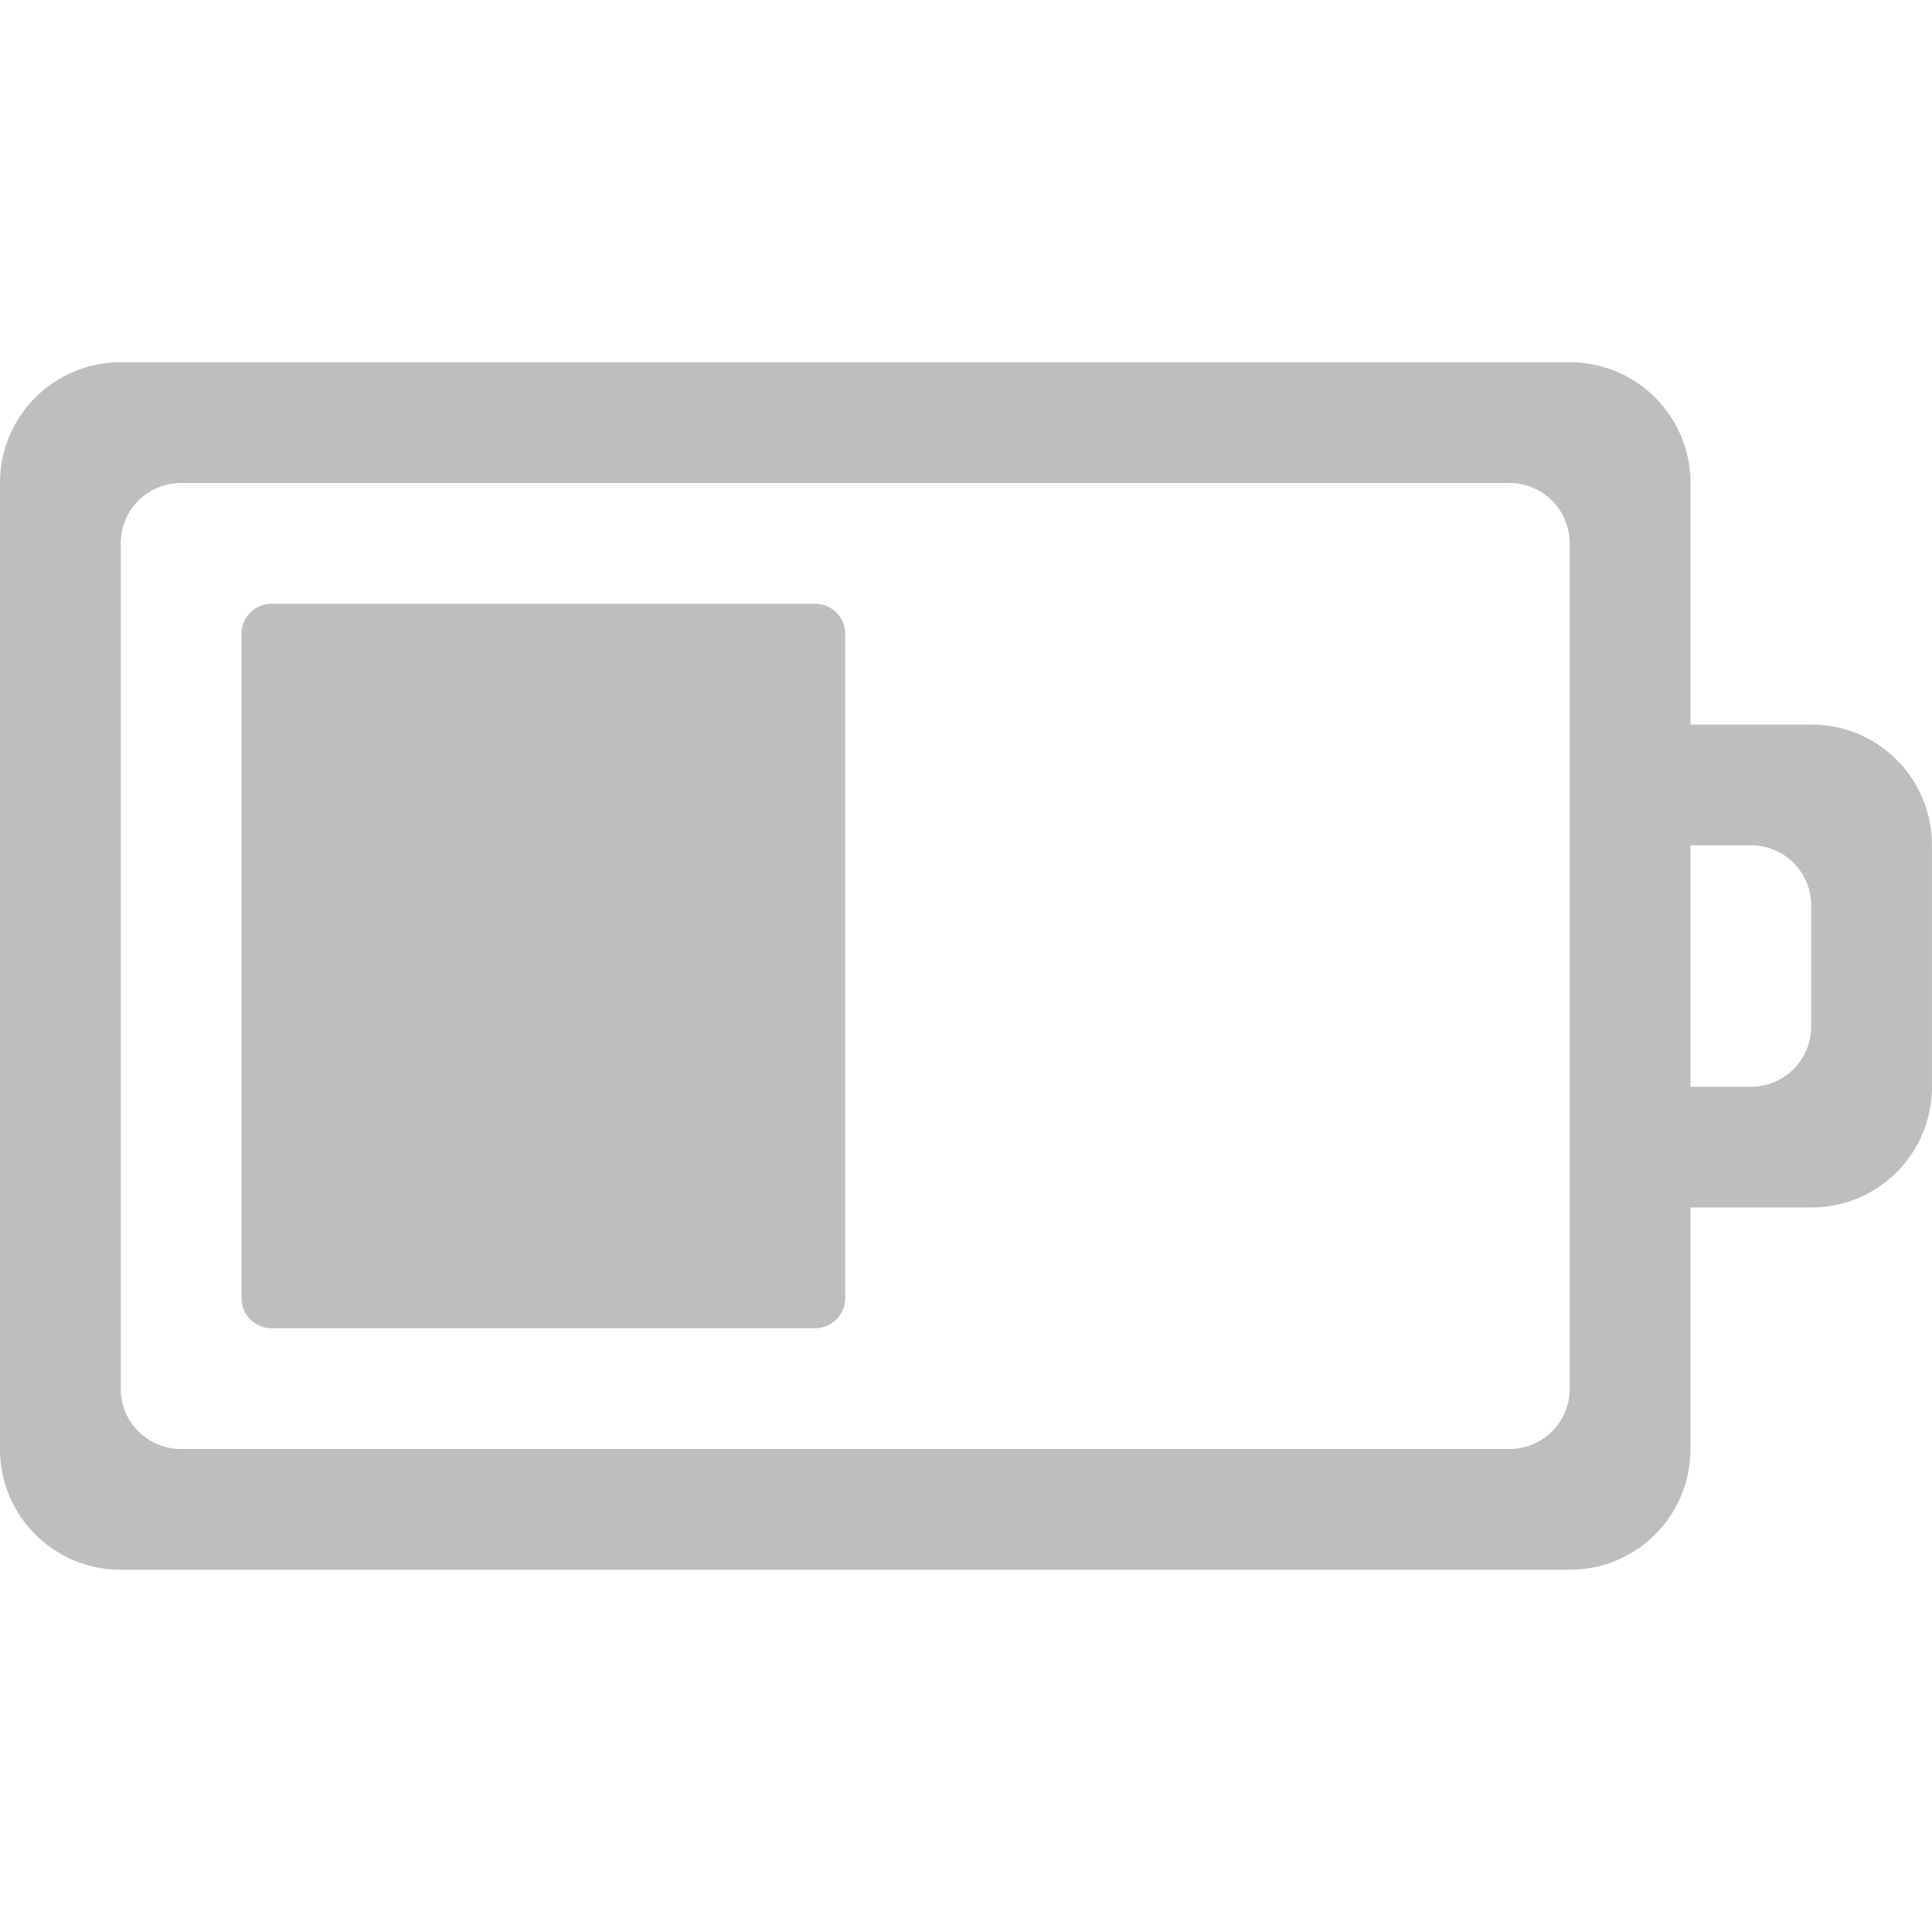
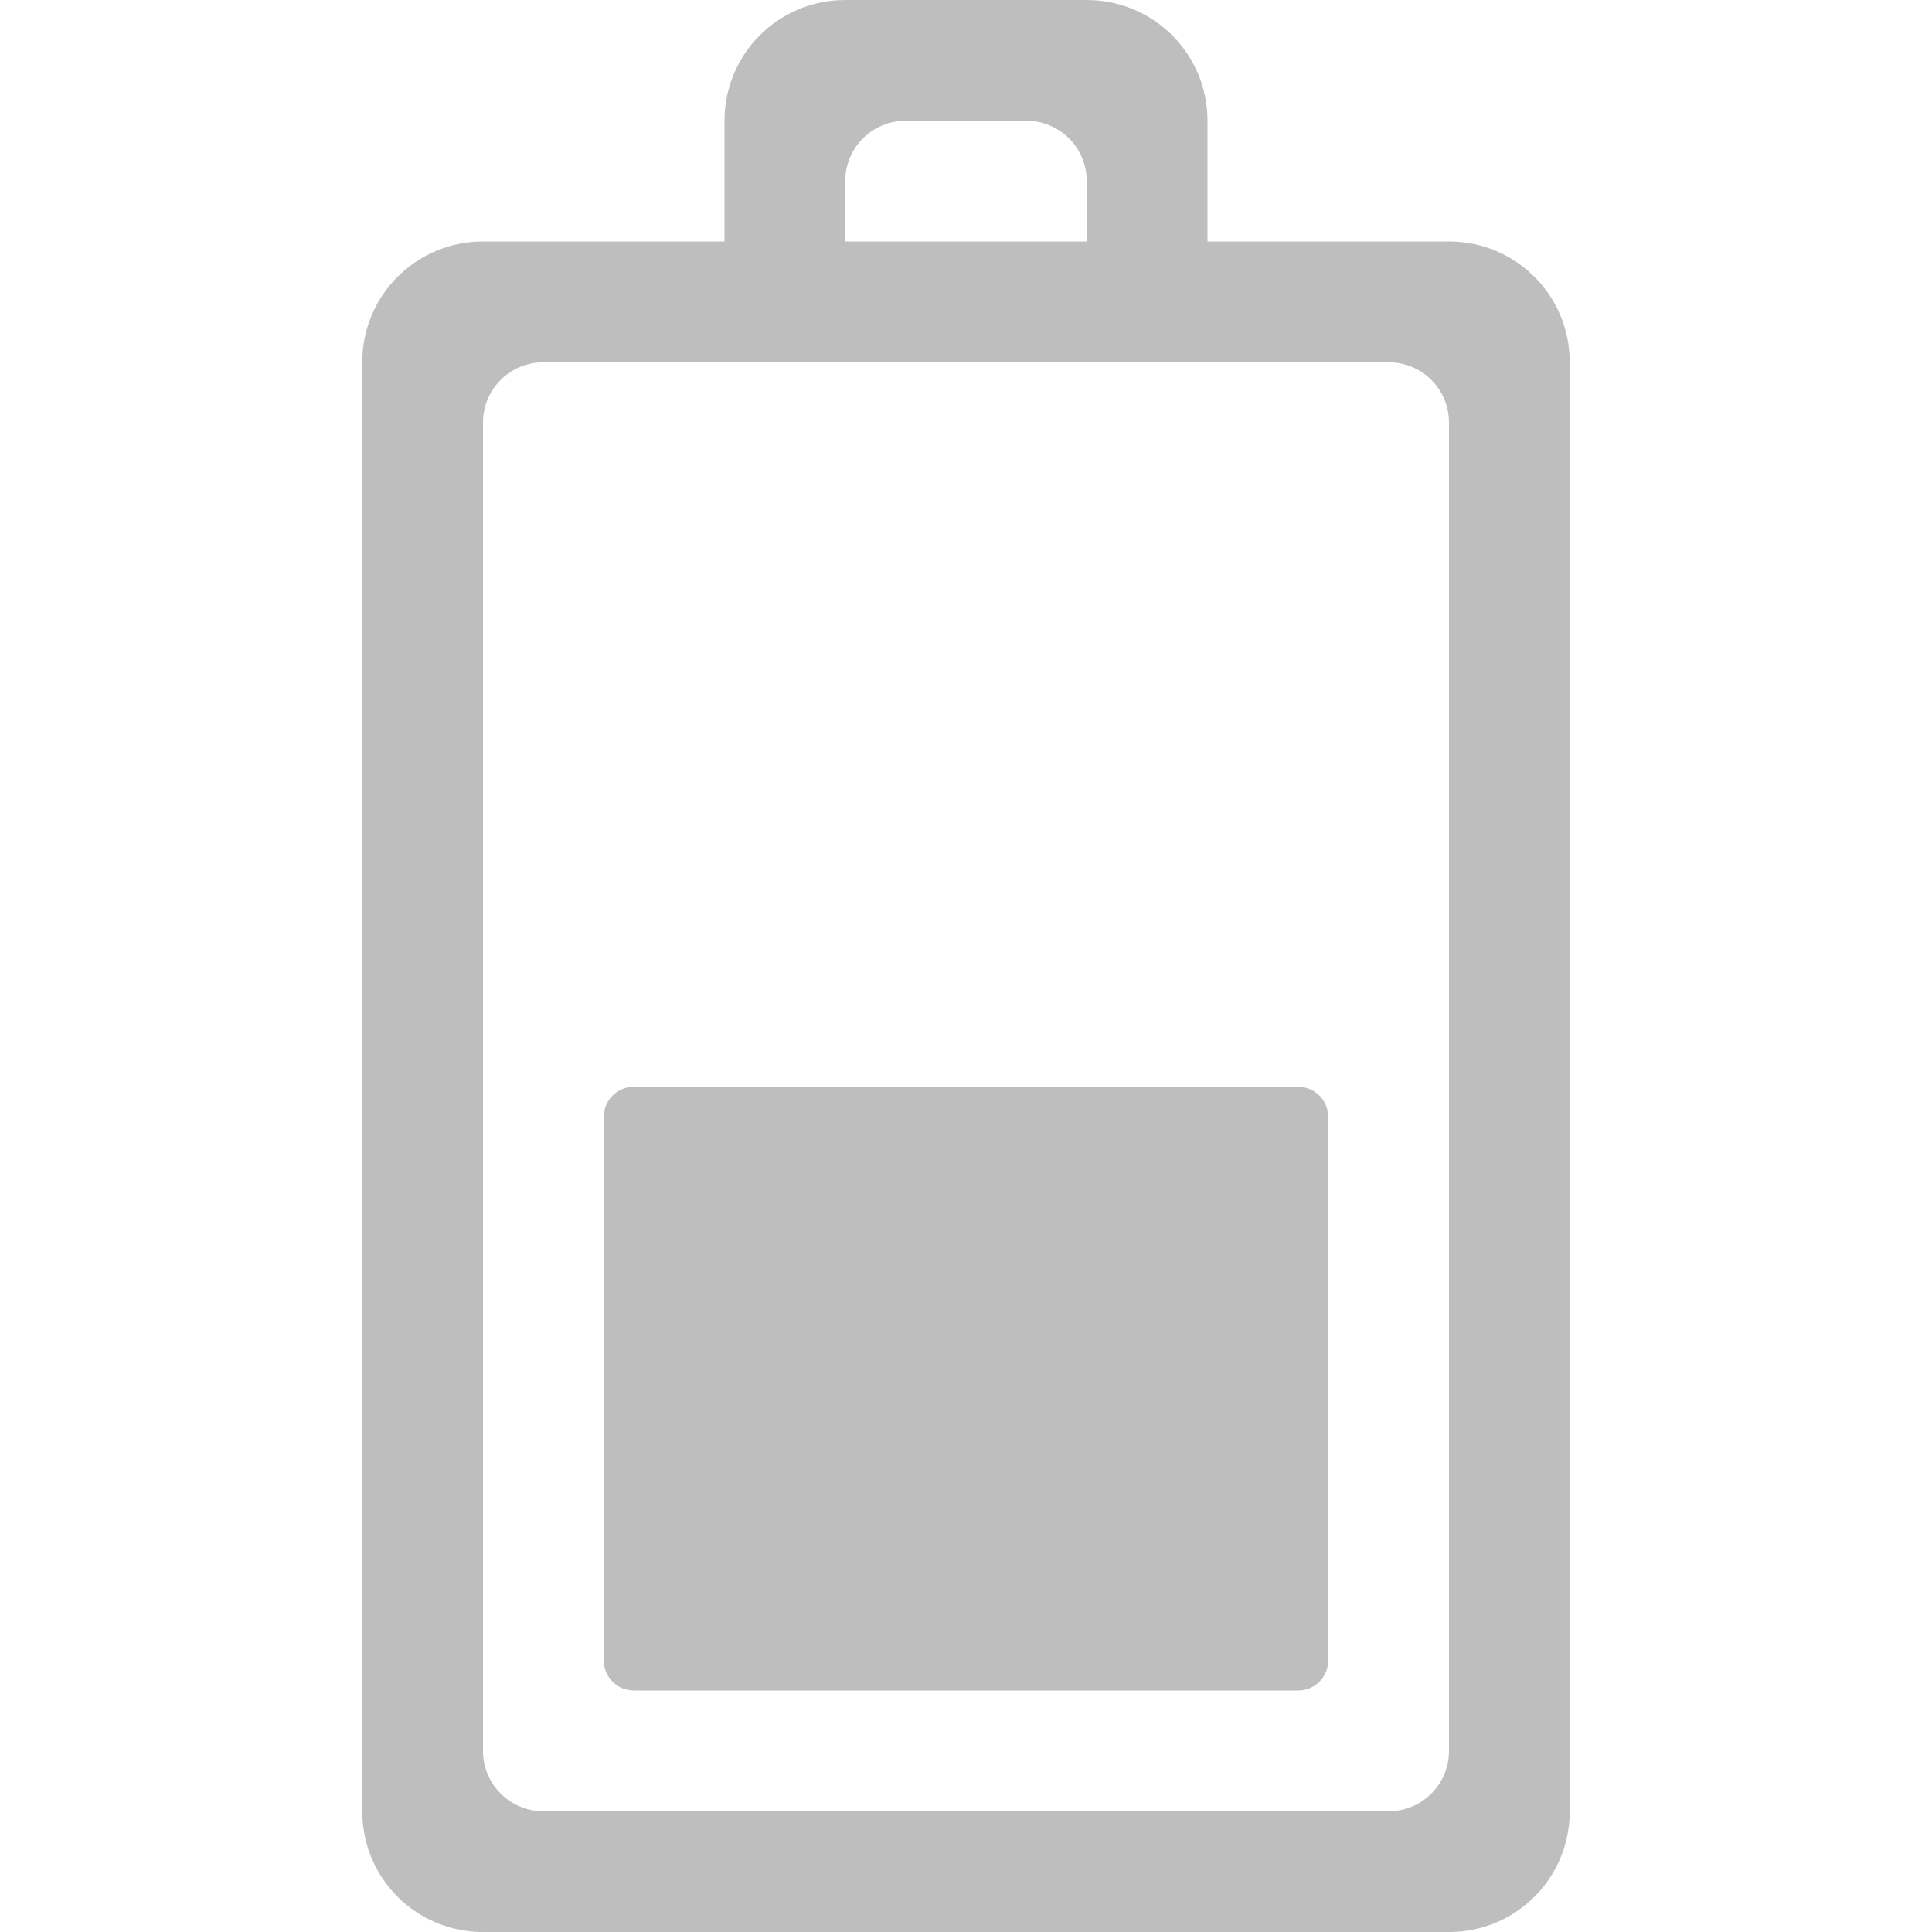
<svg xmlns="http://www.w3.org/2000/svg" height="16" id="svg7384" version="1.1" width="16">
  <defs id="defs7386" />
  <g id="layer9" style="display:inline" transform="translate(-313.0002,562)">
-     <path d="m 314,-559 c -0.554,0 -1,0.446 -1,1 l 0,8 c 0,0.554 0.446,1 1,1 l 12,0 c 0.554,0 1,-0.446 1,-1 l 0,-2 1,0 c 0.554,0 1,-0.446 1,-1 l 0,-2 c 0,-0.554 -0.446,-1 -1,-1 l -1,0 0,-2 c 0,-0.554 -0.446,-1 -1,-1 z m 0.5,1 11,0 c 0.277,0 0.5,0.223 0.5,0.5 l 0,7 c 0,0.277 -0.223,0.5 -0.5,0.5 l -11,0 c -0.277,0 -0.5,-0.223 -0.5,-0.5 l 0,-7 c 0,-0.277 0.223,-0.5 0.5,-0.5 z m 0.75,1 c -0.139,0 -0.25,0.112 -0.25,0.25 l 0,5.5 c 0,0.139 0.112,0.25 0.25,0.25 l 4.5,0 c 0.139,0 0.25,-0.112 0.25,-0.25 l 0,-5.5 c 0,-0.139 -0.112,-0.25 -0.25,-0.25 z m 11.75,2 0.5,0 c 0.277,0 0.5,0.223 0.5,0.5 l 0,1 c 0,0.277 -0.223,0.5 -0.5,0.5 l -0.5,0 z" id="path13313" style="color:#bebebe;fill:#bebebe;fill-opacity:1;fill-rule:nonzero;stroke:none;stroke-width:1;marker:none;visibility:visible;display:inline;overflow:visible;enable-background:accumulate" />
+     <g id="g4145" transform="matrix(0,-1,1,0,875.0002,-232.9998)">
+       <path style="color:#bebebe;display:inline;overflow:visible;visibility:visible;fill:#bebebe;fill-opacity:1;fill-rule:nonzero;stroke:none;stroke-width:1;marker:none;enable-background:accumulate" id="path13313" d="m 314,-559 c -0.554,0 -1,0.446 -1,1 l 0,8 c 0,0.554 0.446,1 1,1 l 12,0 c 0.554,0 1,-0.446 1,-1 l 0,-2 1,0 c 0.554,0 1,-0.446 1,-1 l 0,-2 c 0,-0.554 -0.446,-1 -1,-1 l -1,0 0,-2 c 0,-0.554 -0.446,-1 -1,-1 z m 0.5,1 11,0 c 0.277,0 0.5,0.223 0.5,0.5 l 0,7 c 0,0.277 -0.223,0.5 -0.5,0.5 l -11,0 c -0.277,0 -0.5,-0.223 -0.5,-0.5 l 0,-7 c 0,-0.277 0.223,-0.5 0.5,-0.5 z m 0.75,1 c -0.139,0 -0.25,0.112 -0.25,0.25 l 0,5.5 c 0,0.139 0.112,0.25 0.25,0.25 l 4.5,0 c 0.139,0 0.25,-0.112 0.25,-0.25 l 0,-5.5 c 0,-0.139 -0.112,-0.25 -0.25,-0.25 z m 11.75,2 0.5,0 c 0.277,0 0.5,0.223 0.5,0.5 l 0,1 c 0,0.277 -0.223,0.5 -0.5,0.5 l -0.5,0 z" />
+     </g>
  </g>
  <g id="layer10" style="display:inline" transform="translate(-313.0002,562)" />
  <g id="layer11" transform="translate(-313.0002,562)" />
  <g id="layer13" style="display:inline" transform="translate(-313.0002,562)" />
  <g id="layer14" transform="translate(-313.0002,562)" />
  <g id="layer15" style="display:inline" transform="translate(-313.0002,562)" />
  <g id="g71291" style="display:inline" transform="translate(-313.0002,562)" />
  <g id="g4953" style="display:inline" transform="translate(-313.0002,562)" />
  <g id="layer12" style="display:inline" transform="translate(-313.0002,562)" />
</svg>
